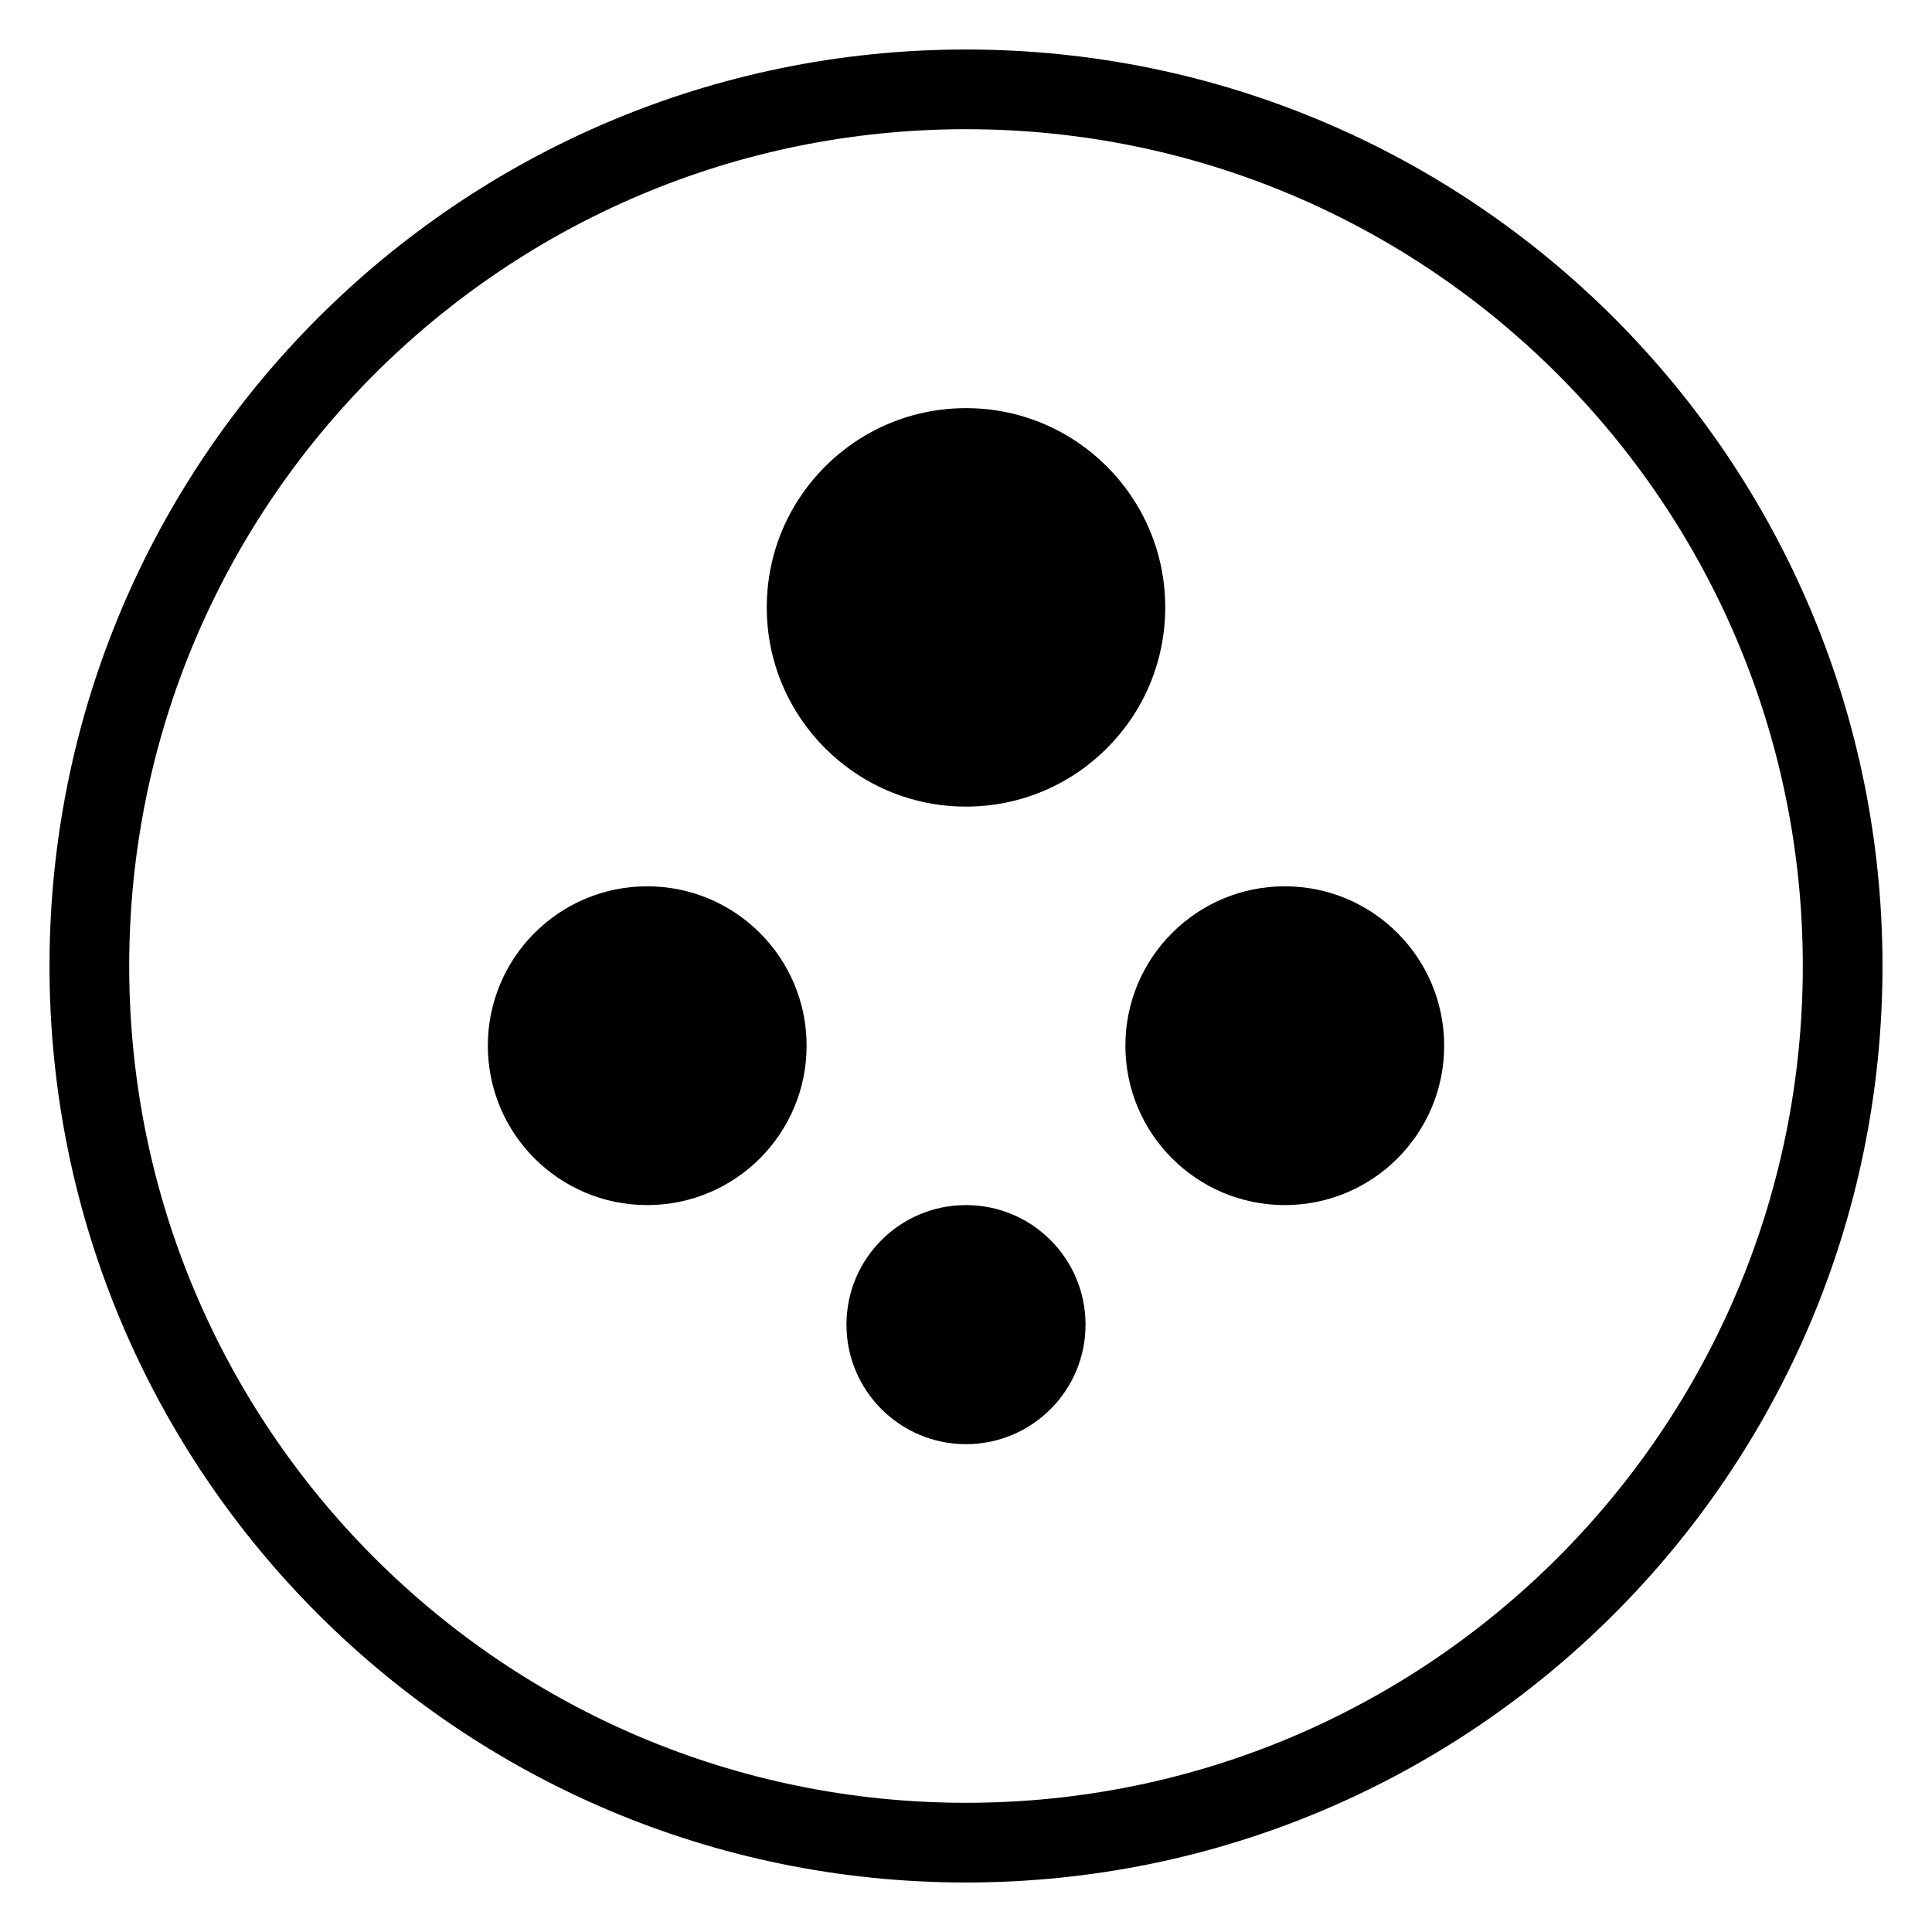
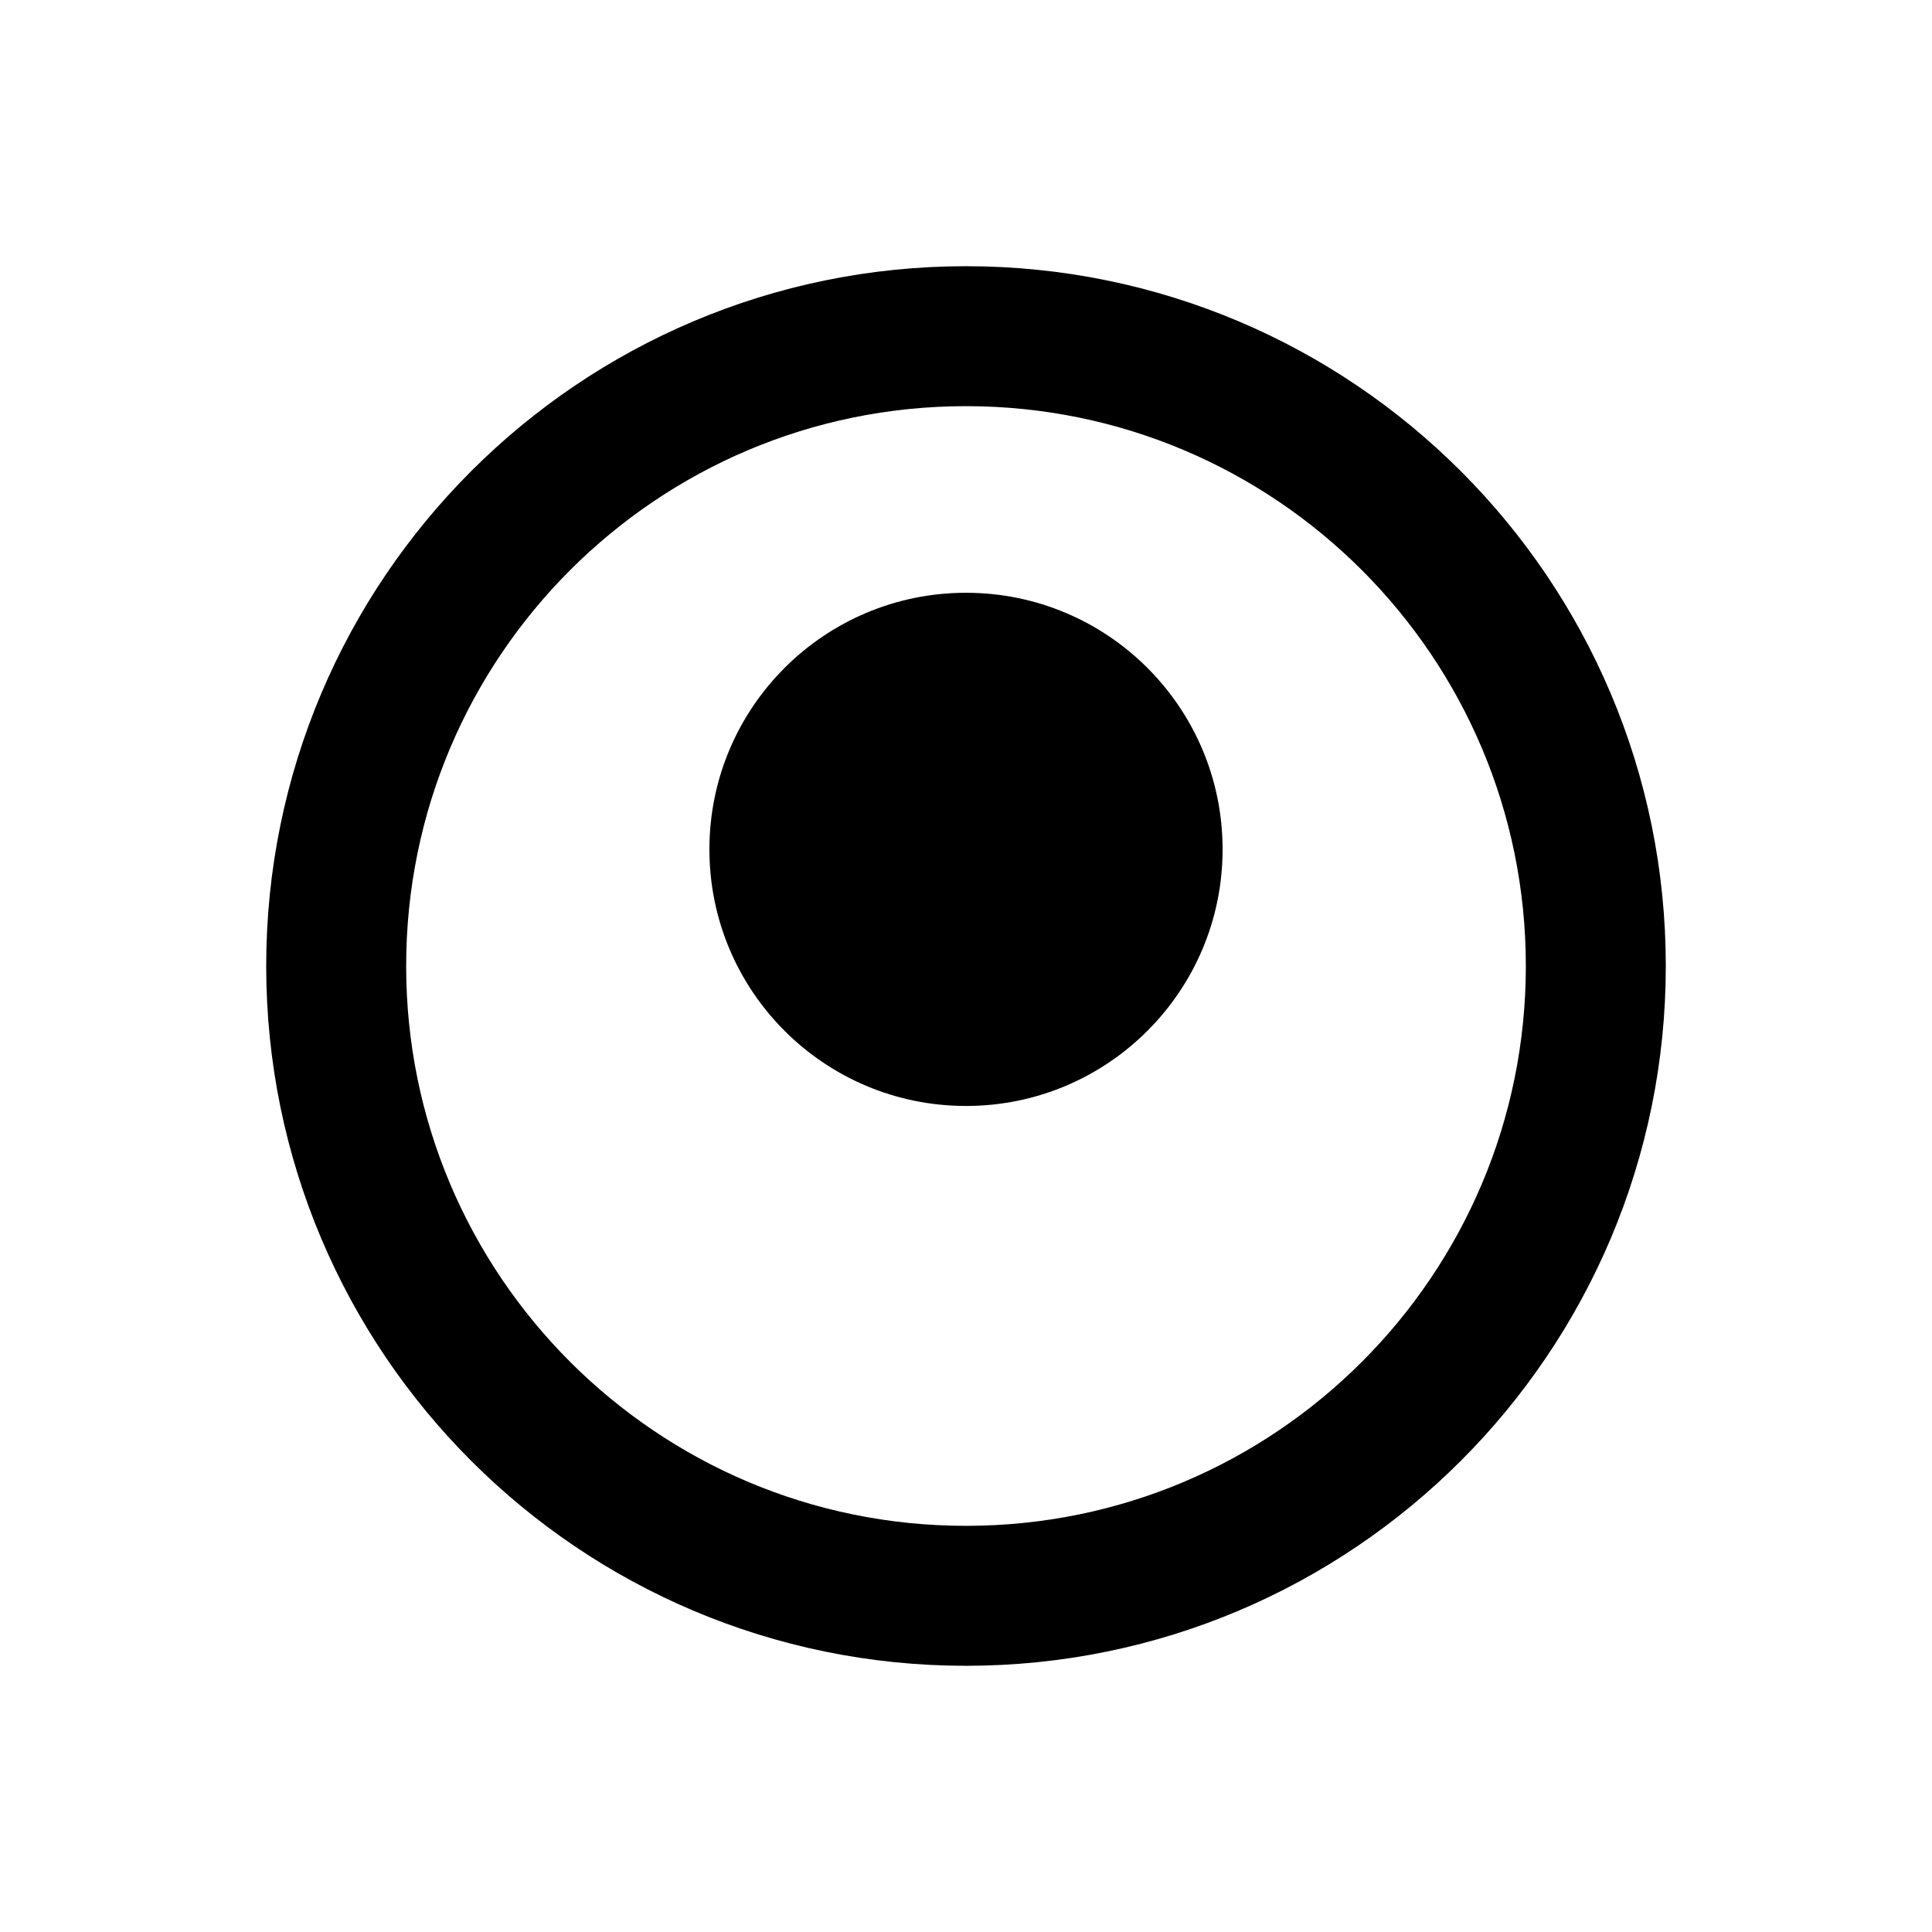
- <svg xmlns="http://www.w3.org/2000/svg" width="36" height="36" viewBox="0 0 64 64" fill="none">
-   <g transform="translate(32 32) scale(1.32) translate(-32 -32)">
-     <circle cx="32" cy="32" r="22" stroke="#000000" stroke-width="2" />
-     <circle cx="32" cy="23" r="5" fill="#000000" />
-     <circle cx="24" cy="34" r="4" fill="#000000" />
-     <circle cx="40" cy="34" r="4" fill="#000000" />
-     <circle cx="32" cy="41" r="3" fill="#000000" />
+ <svg xmlns="http://www.w3.org/2000/svg" width="22" height="22" viewBox="0 0 22 22" fill="none">
+   <g transform="translate(2.5 2.5) scale(0.265625)">
+     <circle cx="32" cy="32" r="27" stroke="#000000" stroke-width="6" fill="none" />
+     <circle cx="32" cy="27" r="11" fill="#000000" />
  </g>
</svg>
